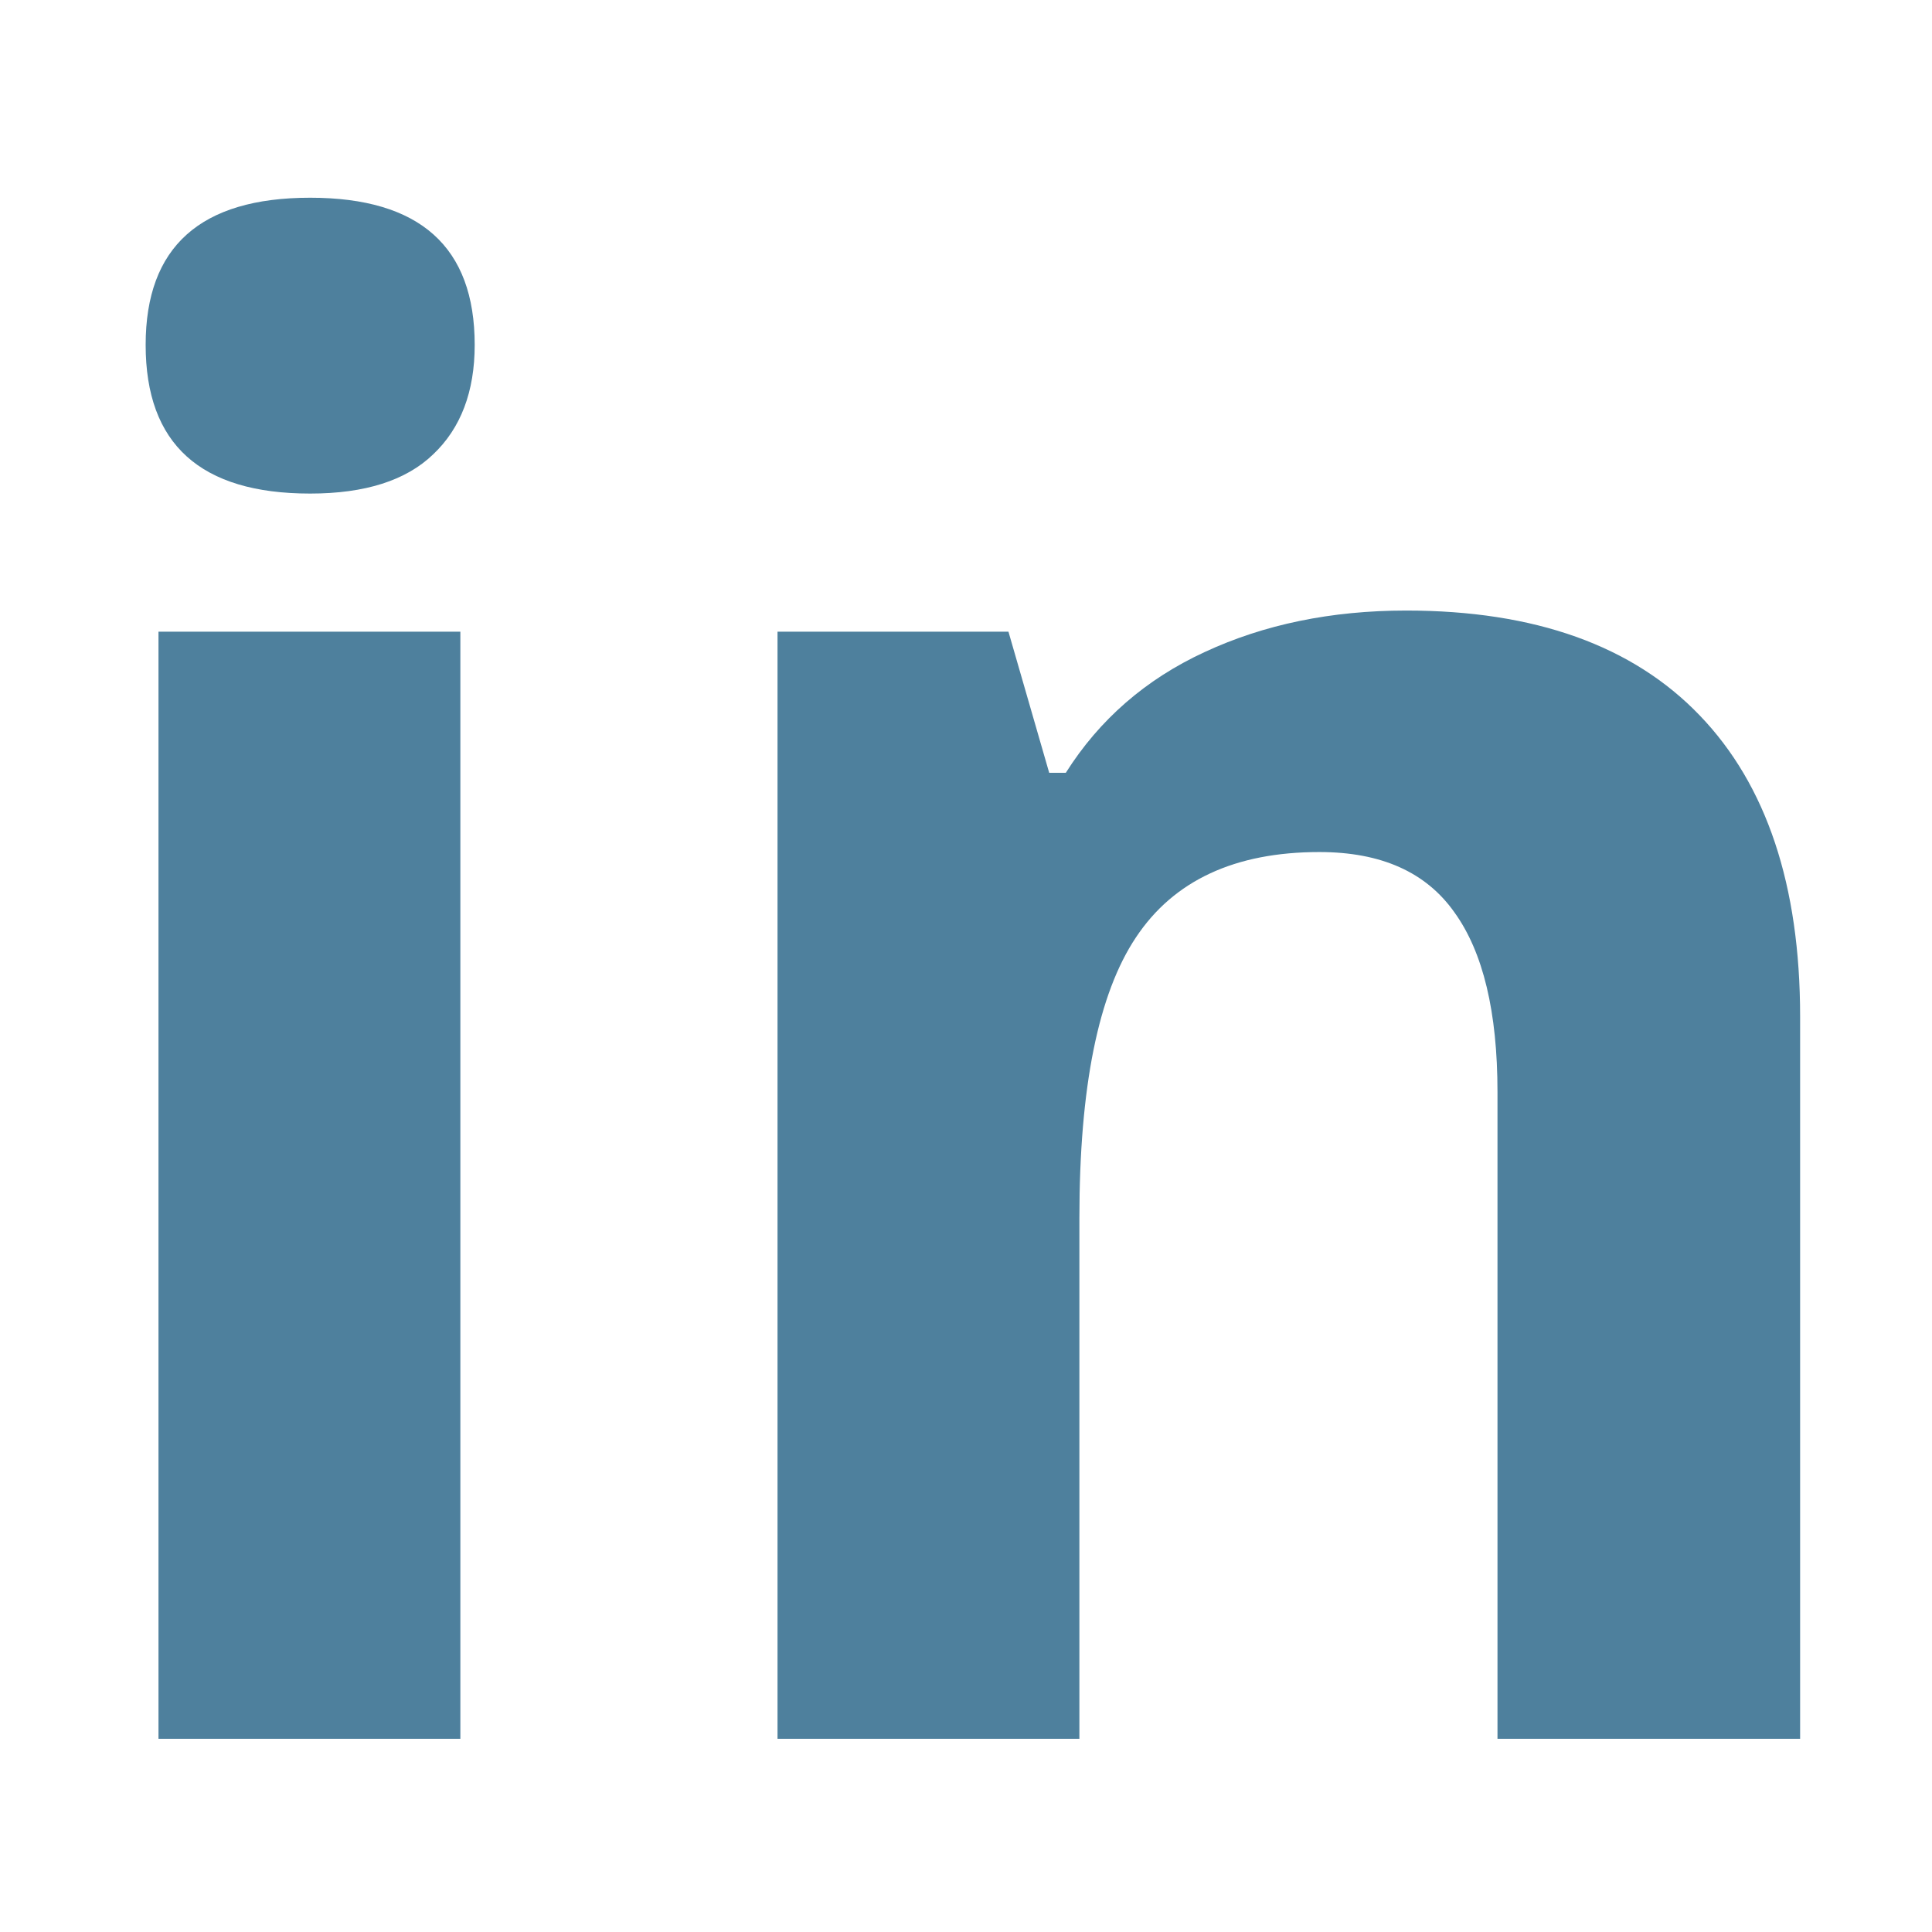
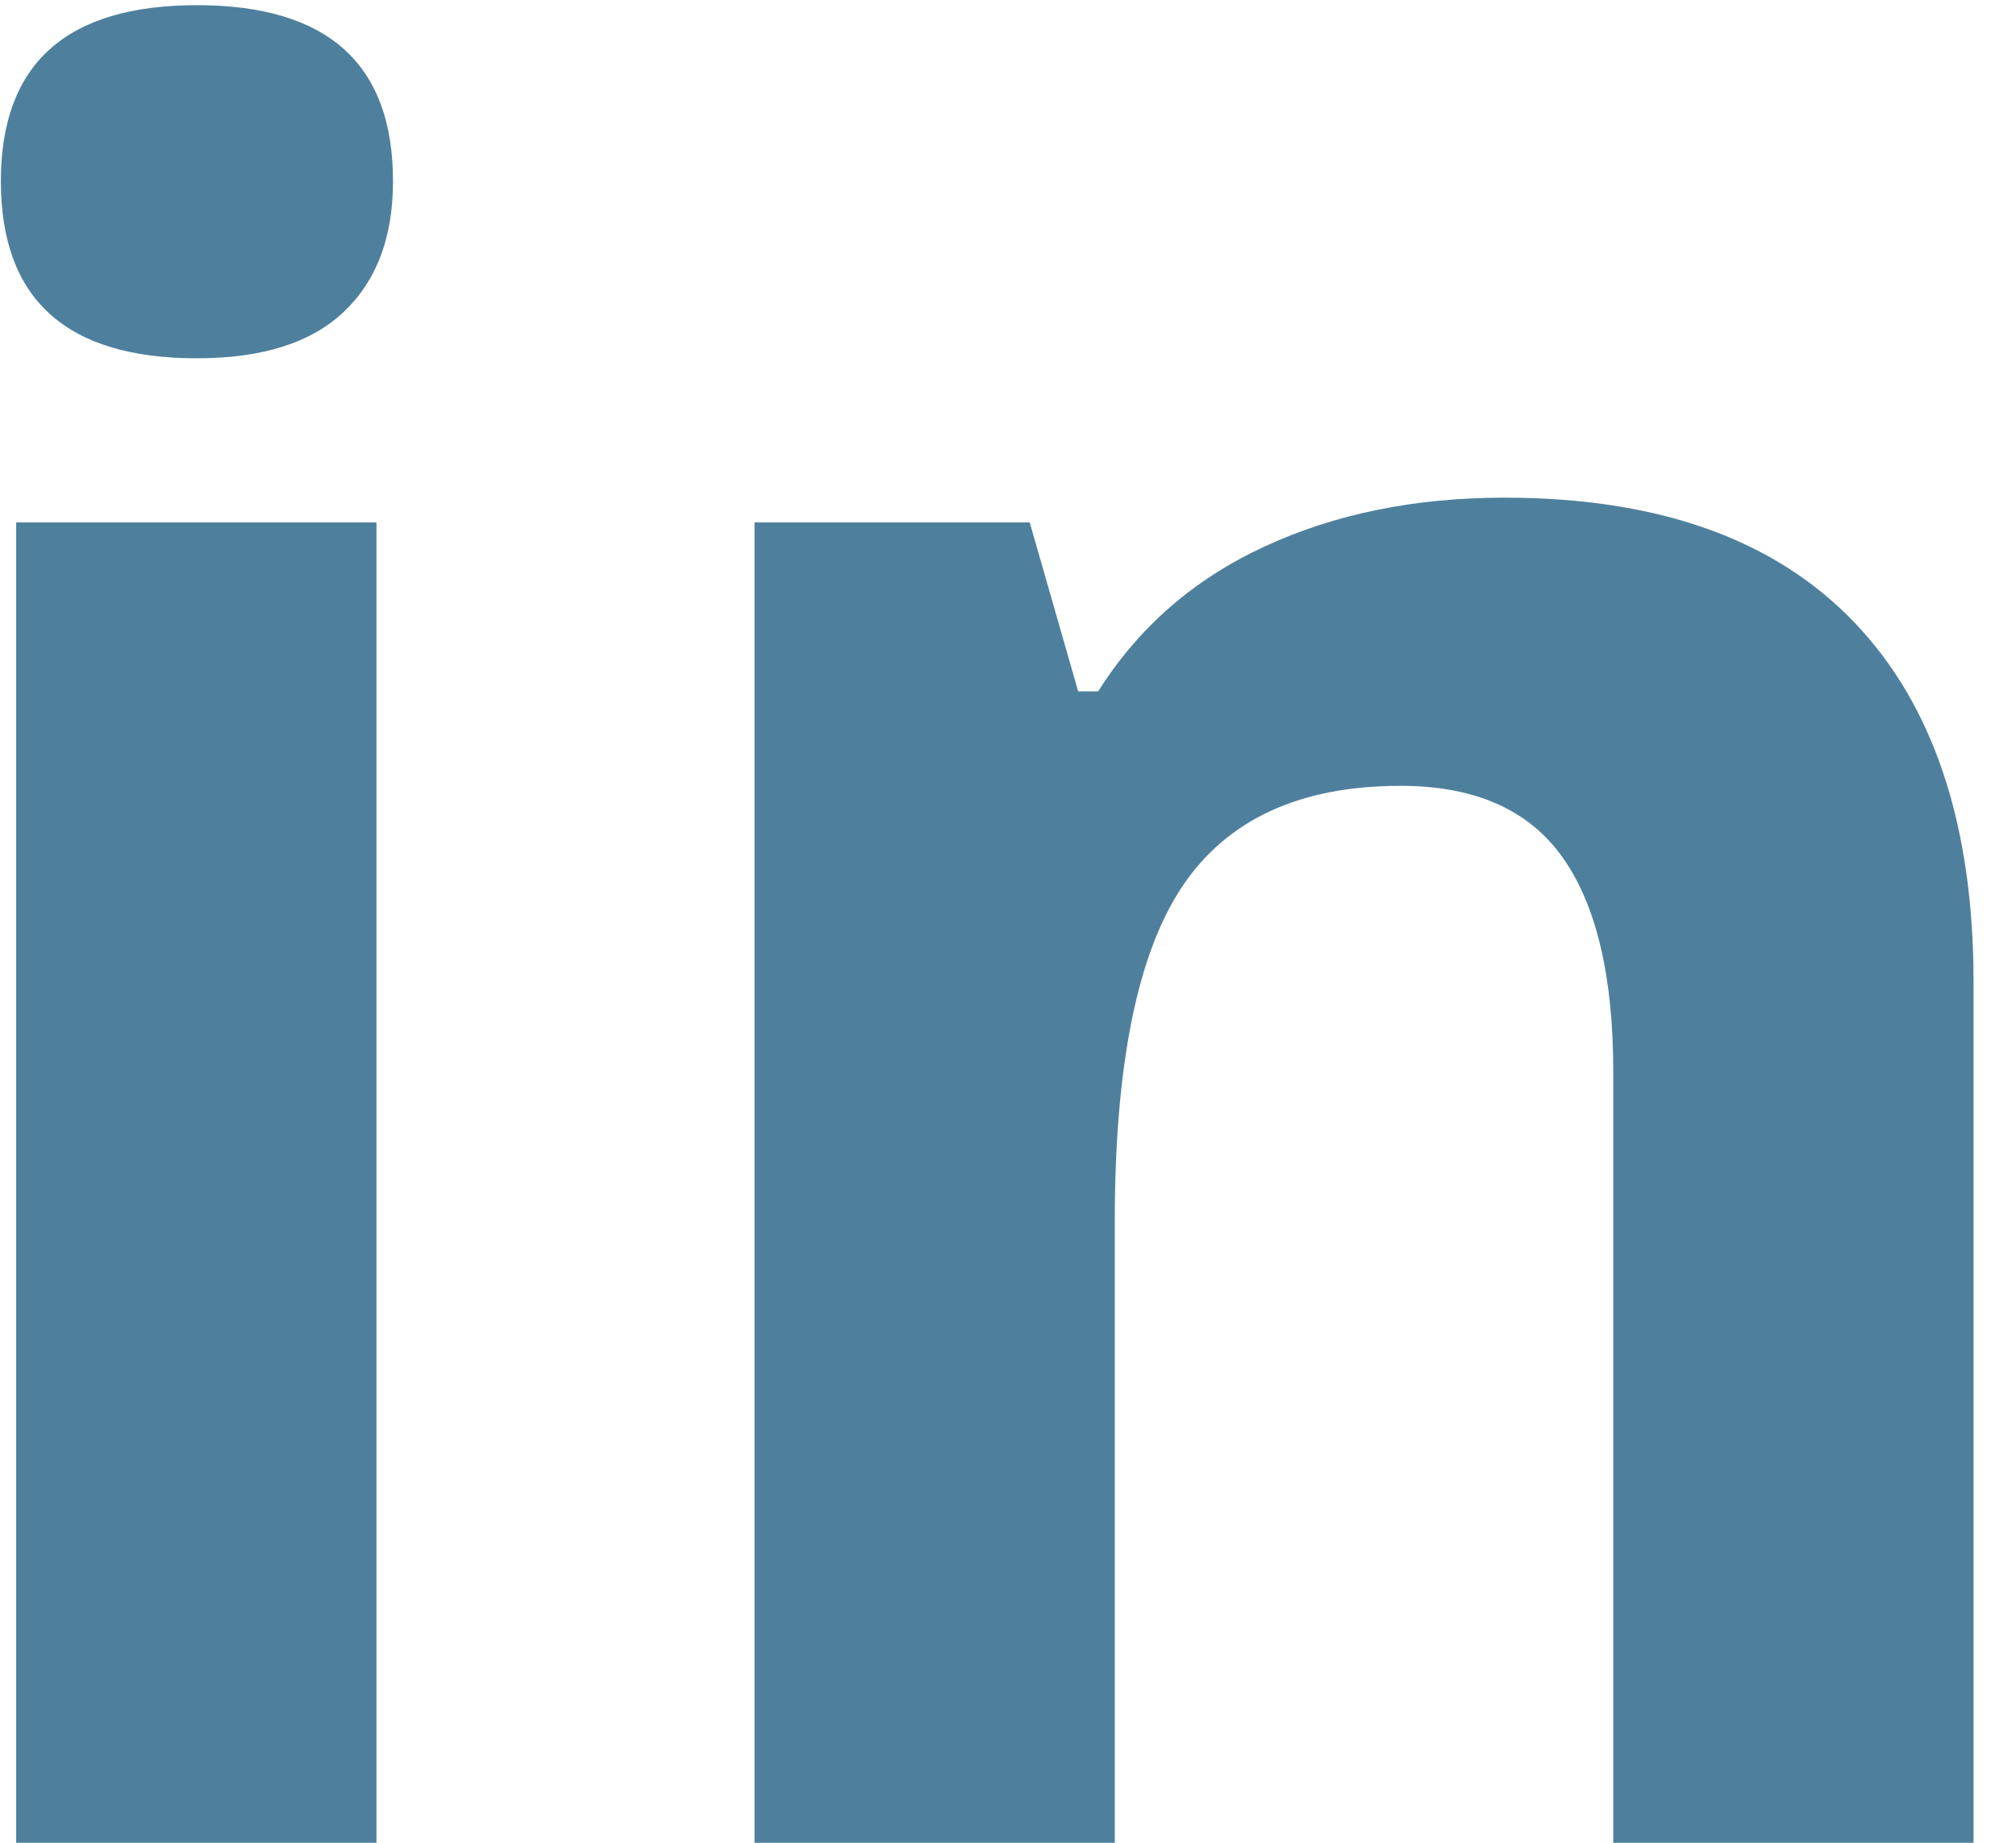
- <svg xmlns="http://www.w3.org/2000/svg" width="40px" height="40px" viewBox="0 0 40 40" version="1.1">
+ <svg xmlns="http://www.w3.org/2000/svg" width="35px" height="32px" viewBox="0 0 35 32" version="1.1">
  <defs />
-   <g id="Symbols" stroke="none" stroke-width="1" fill="none" fill-rule="evenodd" font-size="42" font-family="OpenSans-Bold, Open Sans" font-weight="bold">
-     <g id="Artboard-2" fill="#4E809D">
-       <text id="subs-in">
-         <tspan x="0" y="36">in</tspan>
-       </text>
+   <g id="Symbols" stroke="none" stroke-width="1" fill="none" fill-rule="evenodd">
+     <g id="Artboard-2" transform="translate(-3, -4)" fill="#4E809D">
+       <path d="M3.015,7.146 C3.015,5.108 4.149,4.09 6.419,4.09 C8.688,4.09 9.823,5.108 9.823,7.146 C9.823,8.116 9.54,8.872 8.972,9.412 C8.405,9.952 7.554,10.222 6.419,10.222 C4.149,10.222 3.015,9.196 3.015,7.146 L3.015,7.146 Z M9.536,36 L3.281,36 L3.281,13.072 L9.536,13.072 L9.536,36 Z M37.263,36 L31.008,36 L31.008,22.608 C31.008,20.954 30.714,19.713 30.126,18.886 C29.538,18.059 28.602,17.646 27.316,17.646 C25.566,17.646 24.302,18.23 23.522,19.399 C22.743,20.568 22.354,22.506 22.354,25.213 L22.354,36 L16.099,36 L16.099,13.072 L20.877,13.072 L21.718,16.005 L22.066,16.005 C22.764,14.897 23.724,14.06 24.948,13.493 C26.171,12.925 27.562,12.642 29.121,12.642 C31.787,12.642 33.811,13.363 35.191,14.805 C36.572,16.248 37.263,18.329 37.263,21.05 L37.263,36 Z" id="subs-in" />
    </g>
  </g>
</svg>
